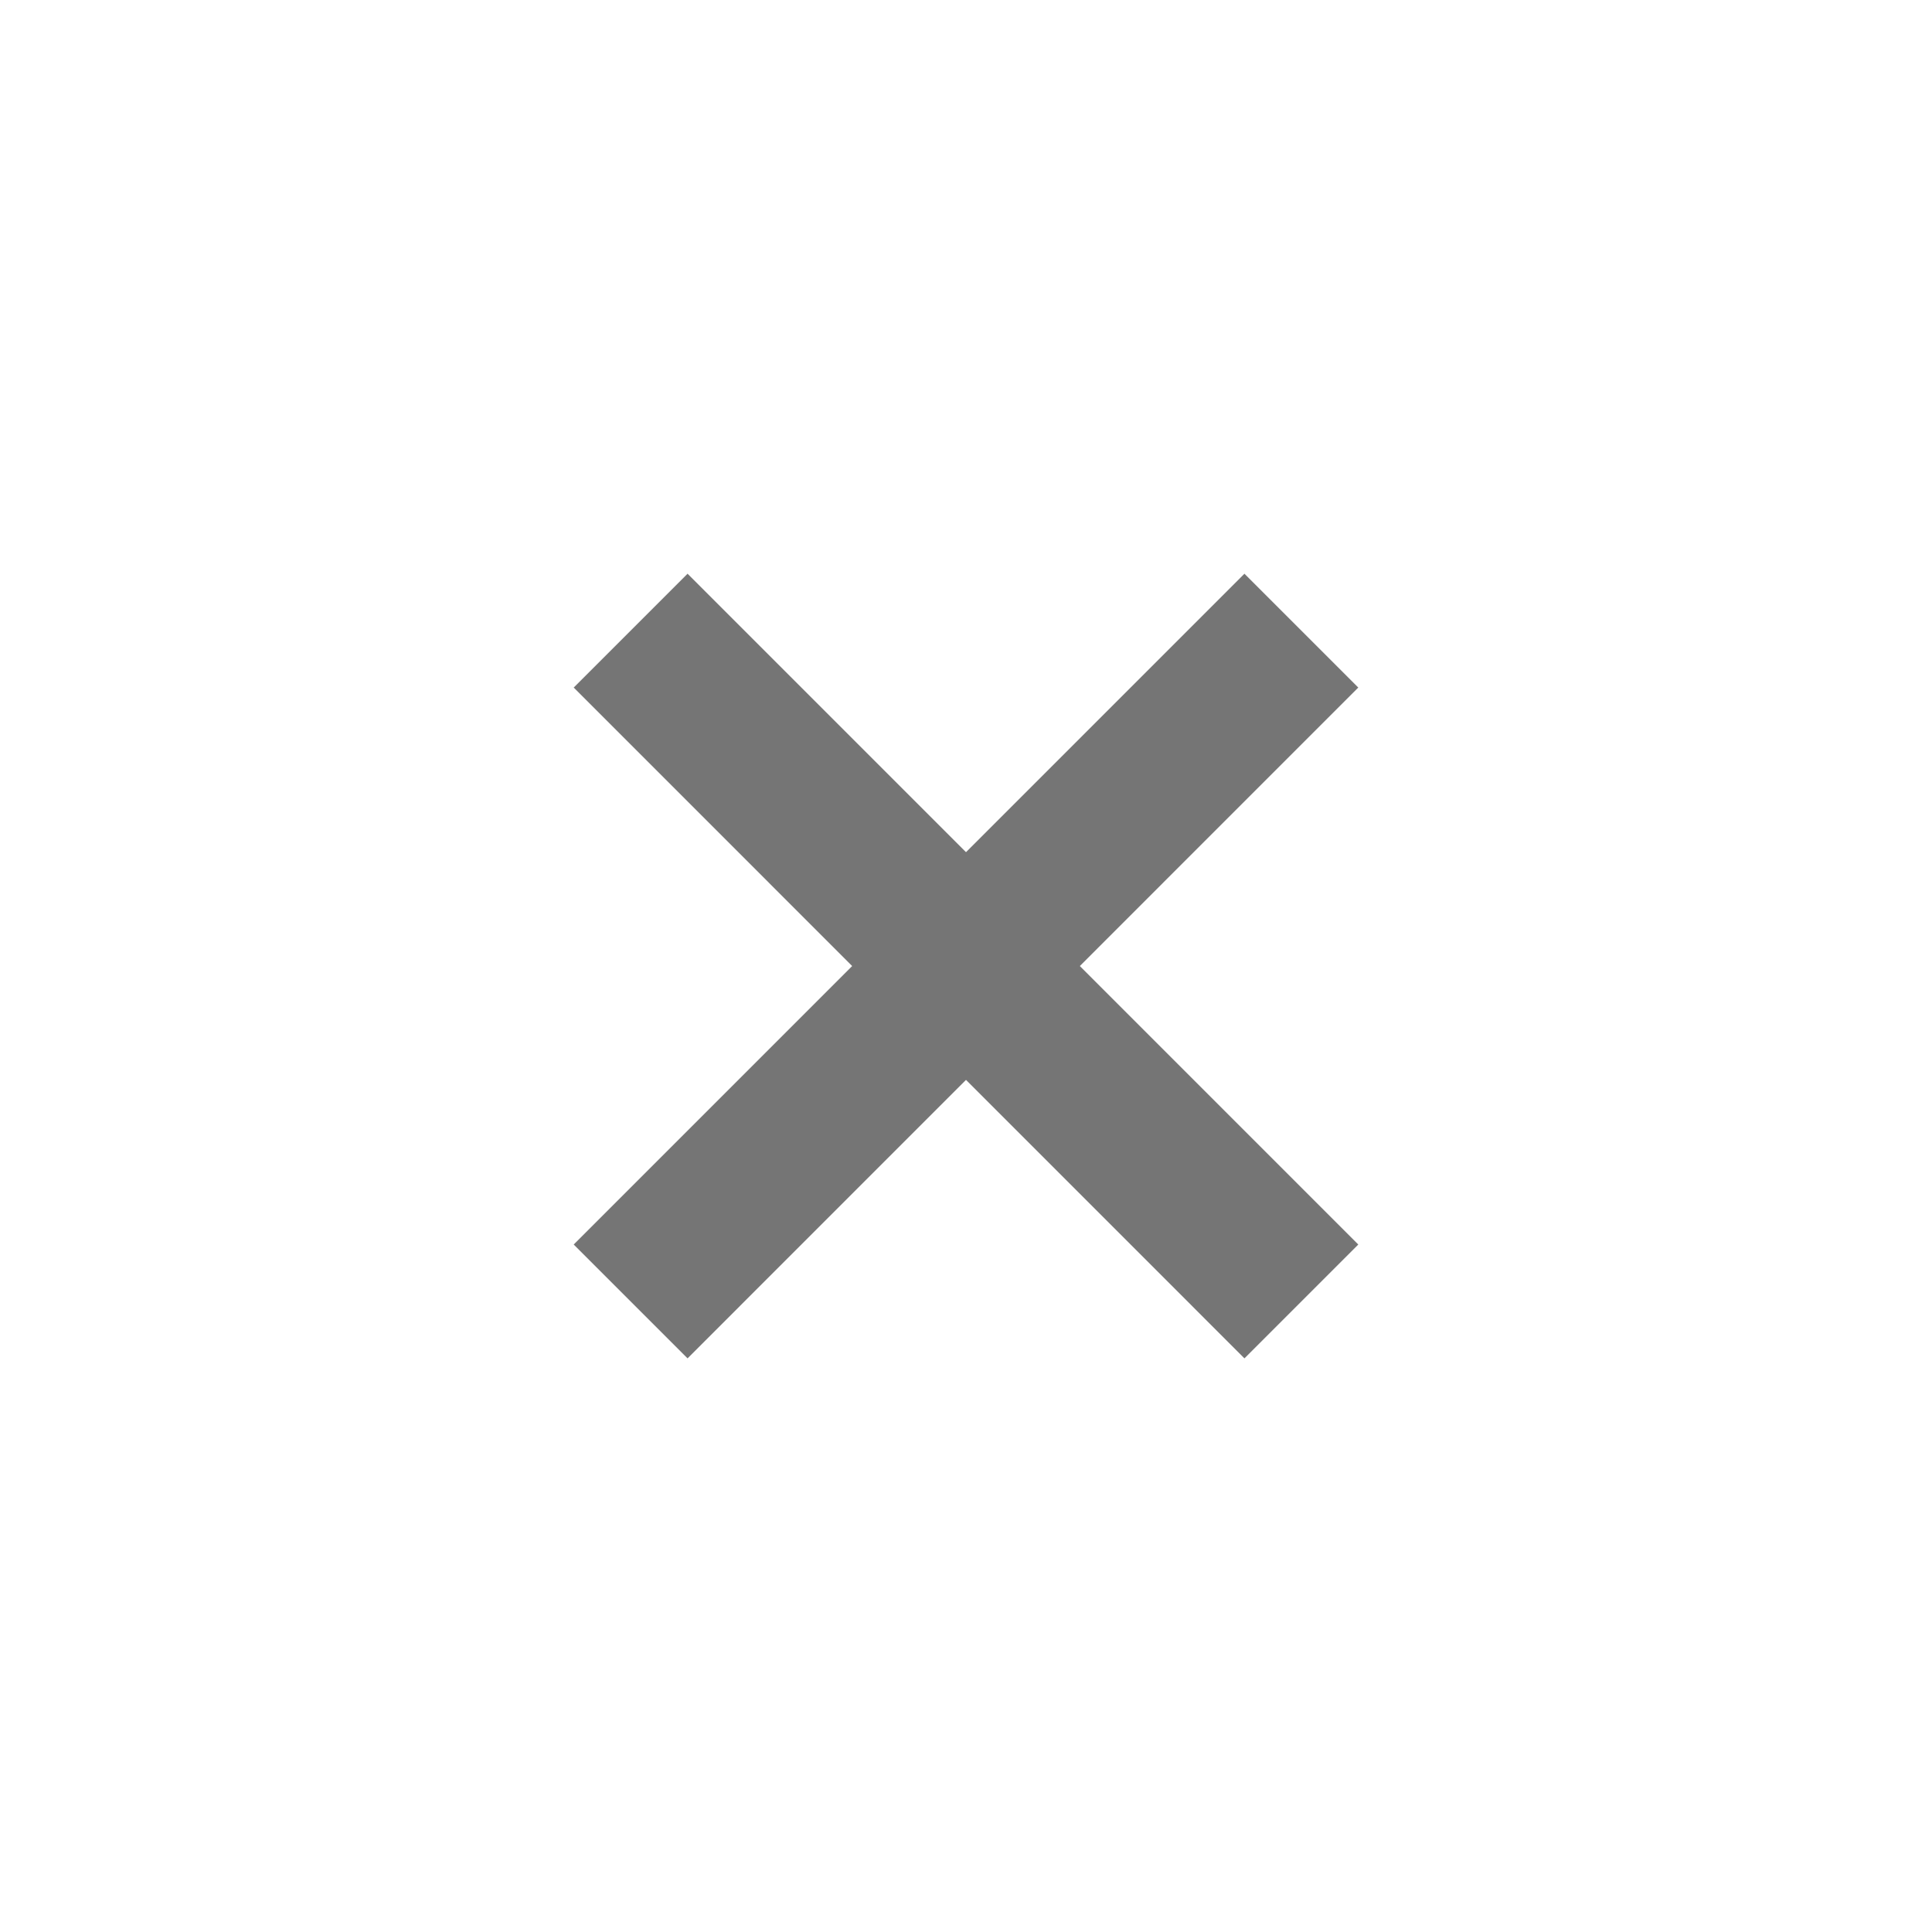
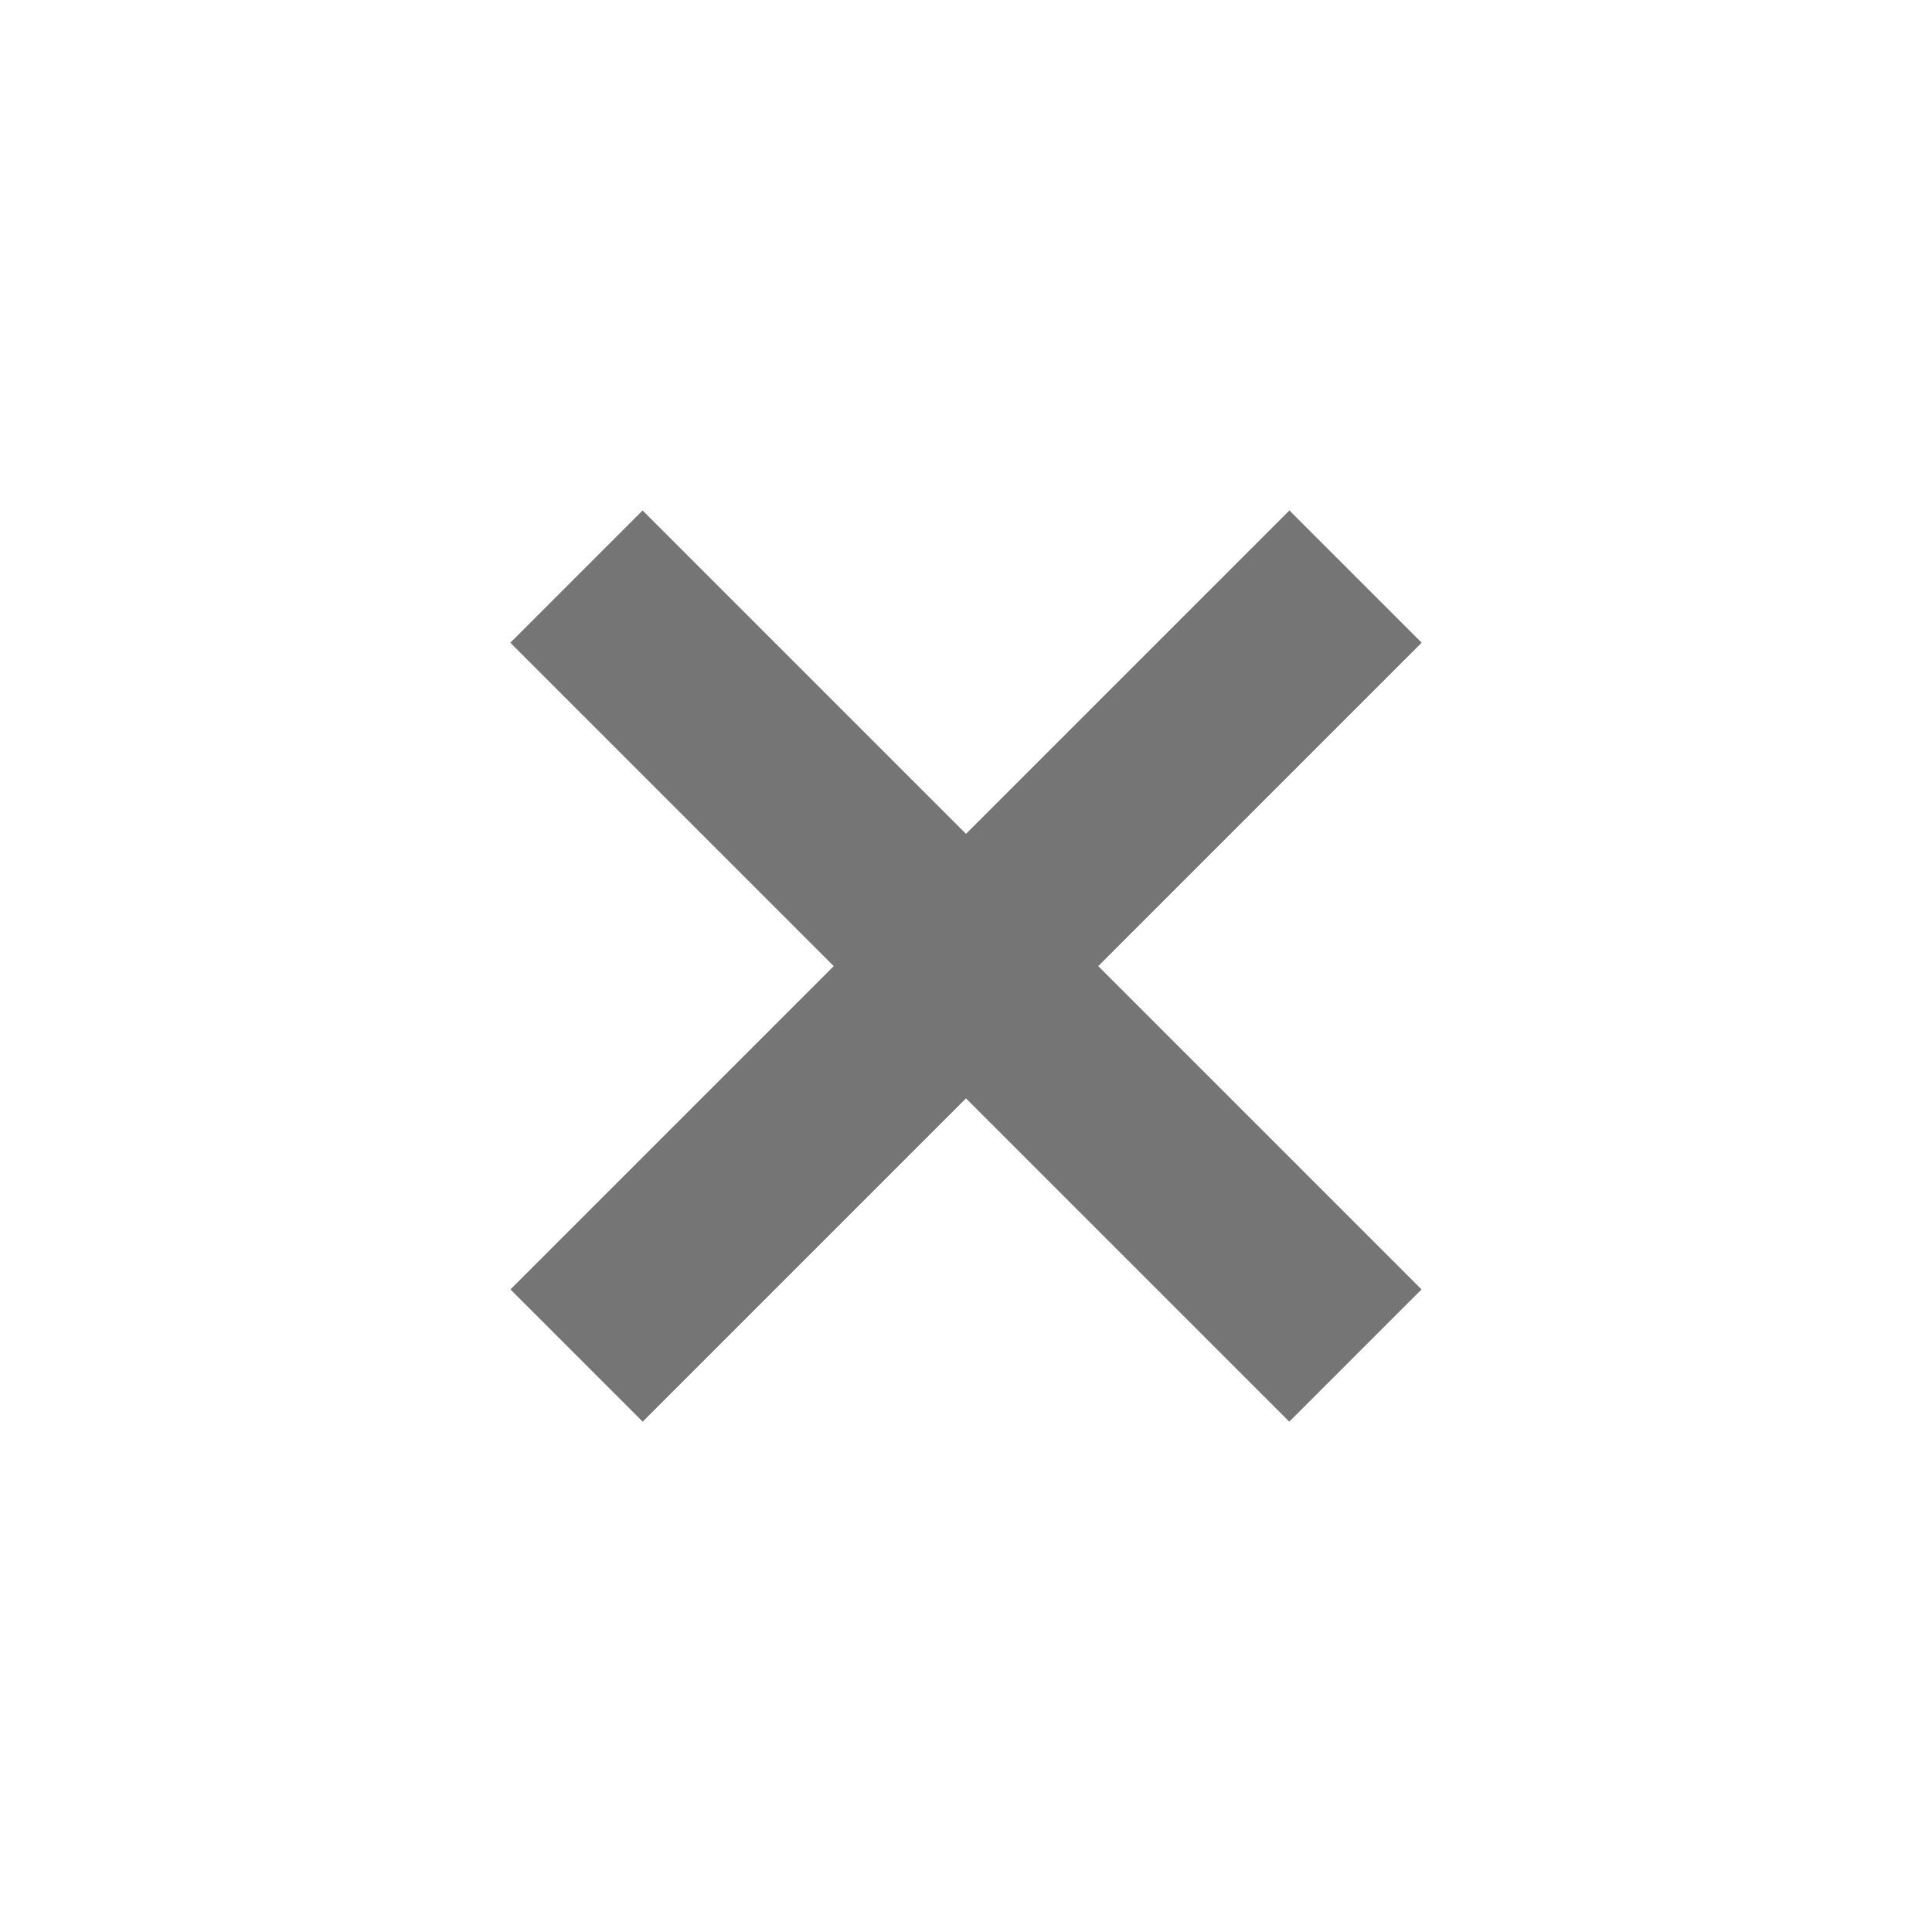
- <svg xmlns="http://www.w3.org/2000/svg" width="24" height="24" id="svg15231" version="1.1">
+ <svg xmlns="http://www.w3.org/2000/svg" width="16" height="16" id="svg15231" version="1.1">
  <defs id="defs15233" />
-   <g id="layer1" transform="translate(0,-1028.362)">
-     <path style="fill:#000000;fill-opacity:1;fill-rule:nonzero;stroke:#757575;stroke-width:2;stroke-miterlimit:4;stroke-opacity:1;stroke-dasharray:none" d="m 7.834,1036.196 8.332,8.333" id="path15239" />
-     <path style="fill:#000000;fill-opacity:1;fill-rule:nonzero;stroke:#757575;stroke-width:2;stroke-miterlimit:4;stroke-opacity:1;stroke-dasharray:none" d="m 16.166,1036.196 -8.332,8.333" id="path15239-2" />
+   <g id="layer1" transform="translate(0,-1036.362)">
+     <path style="fill:#000000;fill-opacity:1;fill-rule:nonzero;stroke:#757575;stroke-width:1.549;stroke-miterlimit:4;stroke-opacity:1;stroke-dasharray:none" d="m 4.774,1041.137 6.451,6.451" id="path15239" />
+     <path style="fill:#000000;fill-opacity:1;fill-rule:nonzero;stroke:#757575;stroke-width:1.549;stroke-miterlimit:4;stroke-opacity:1;stroke-dasharray:none" d="m 11.226,1041.137 -6.451,6.451" id="path15239-2" />
  </g>
</svg>
